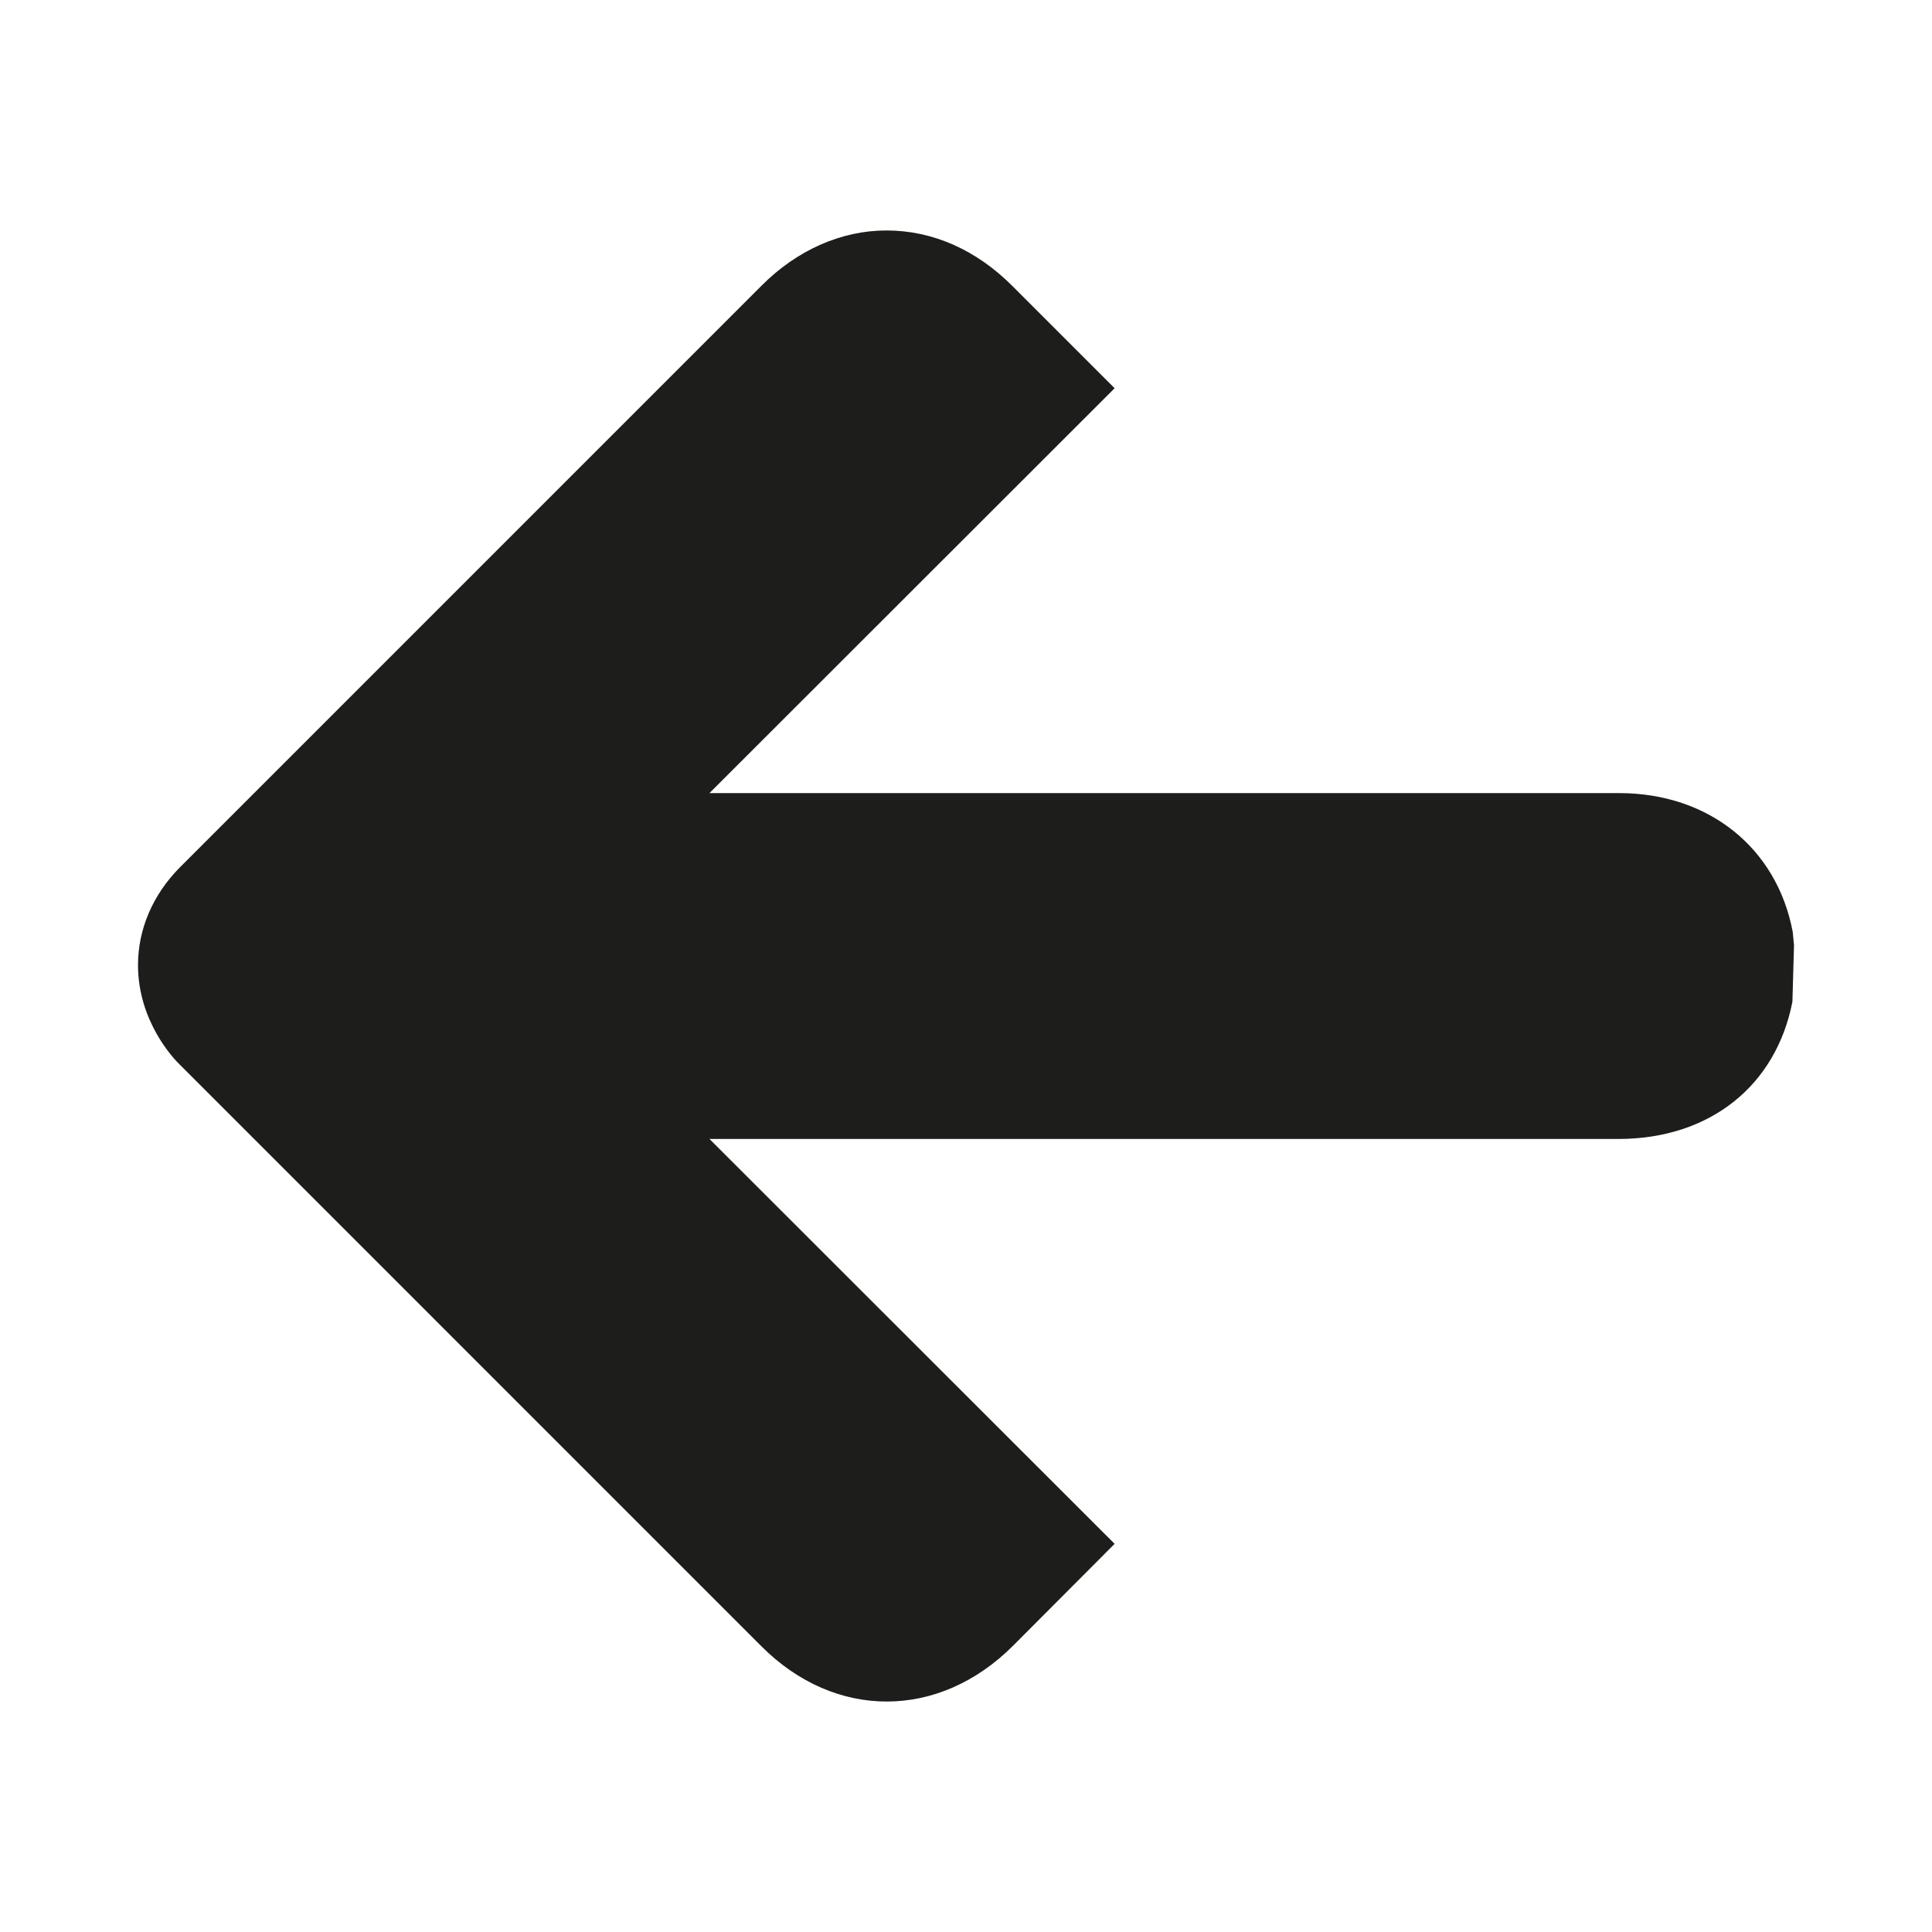
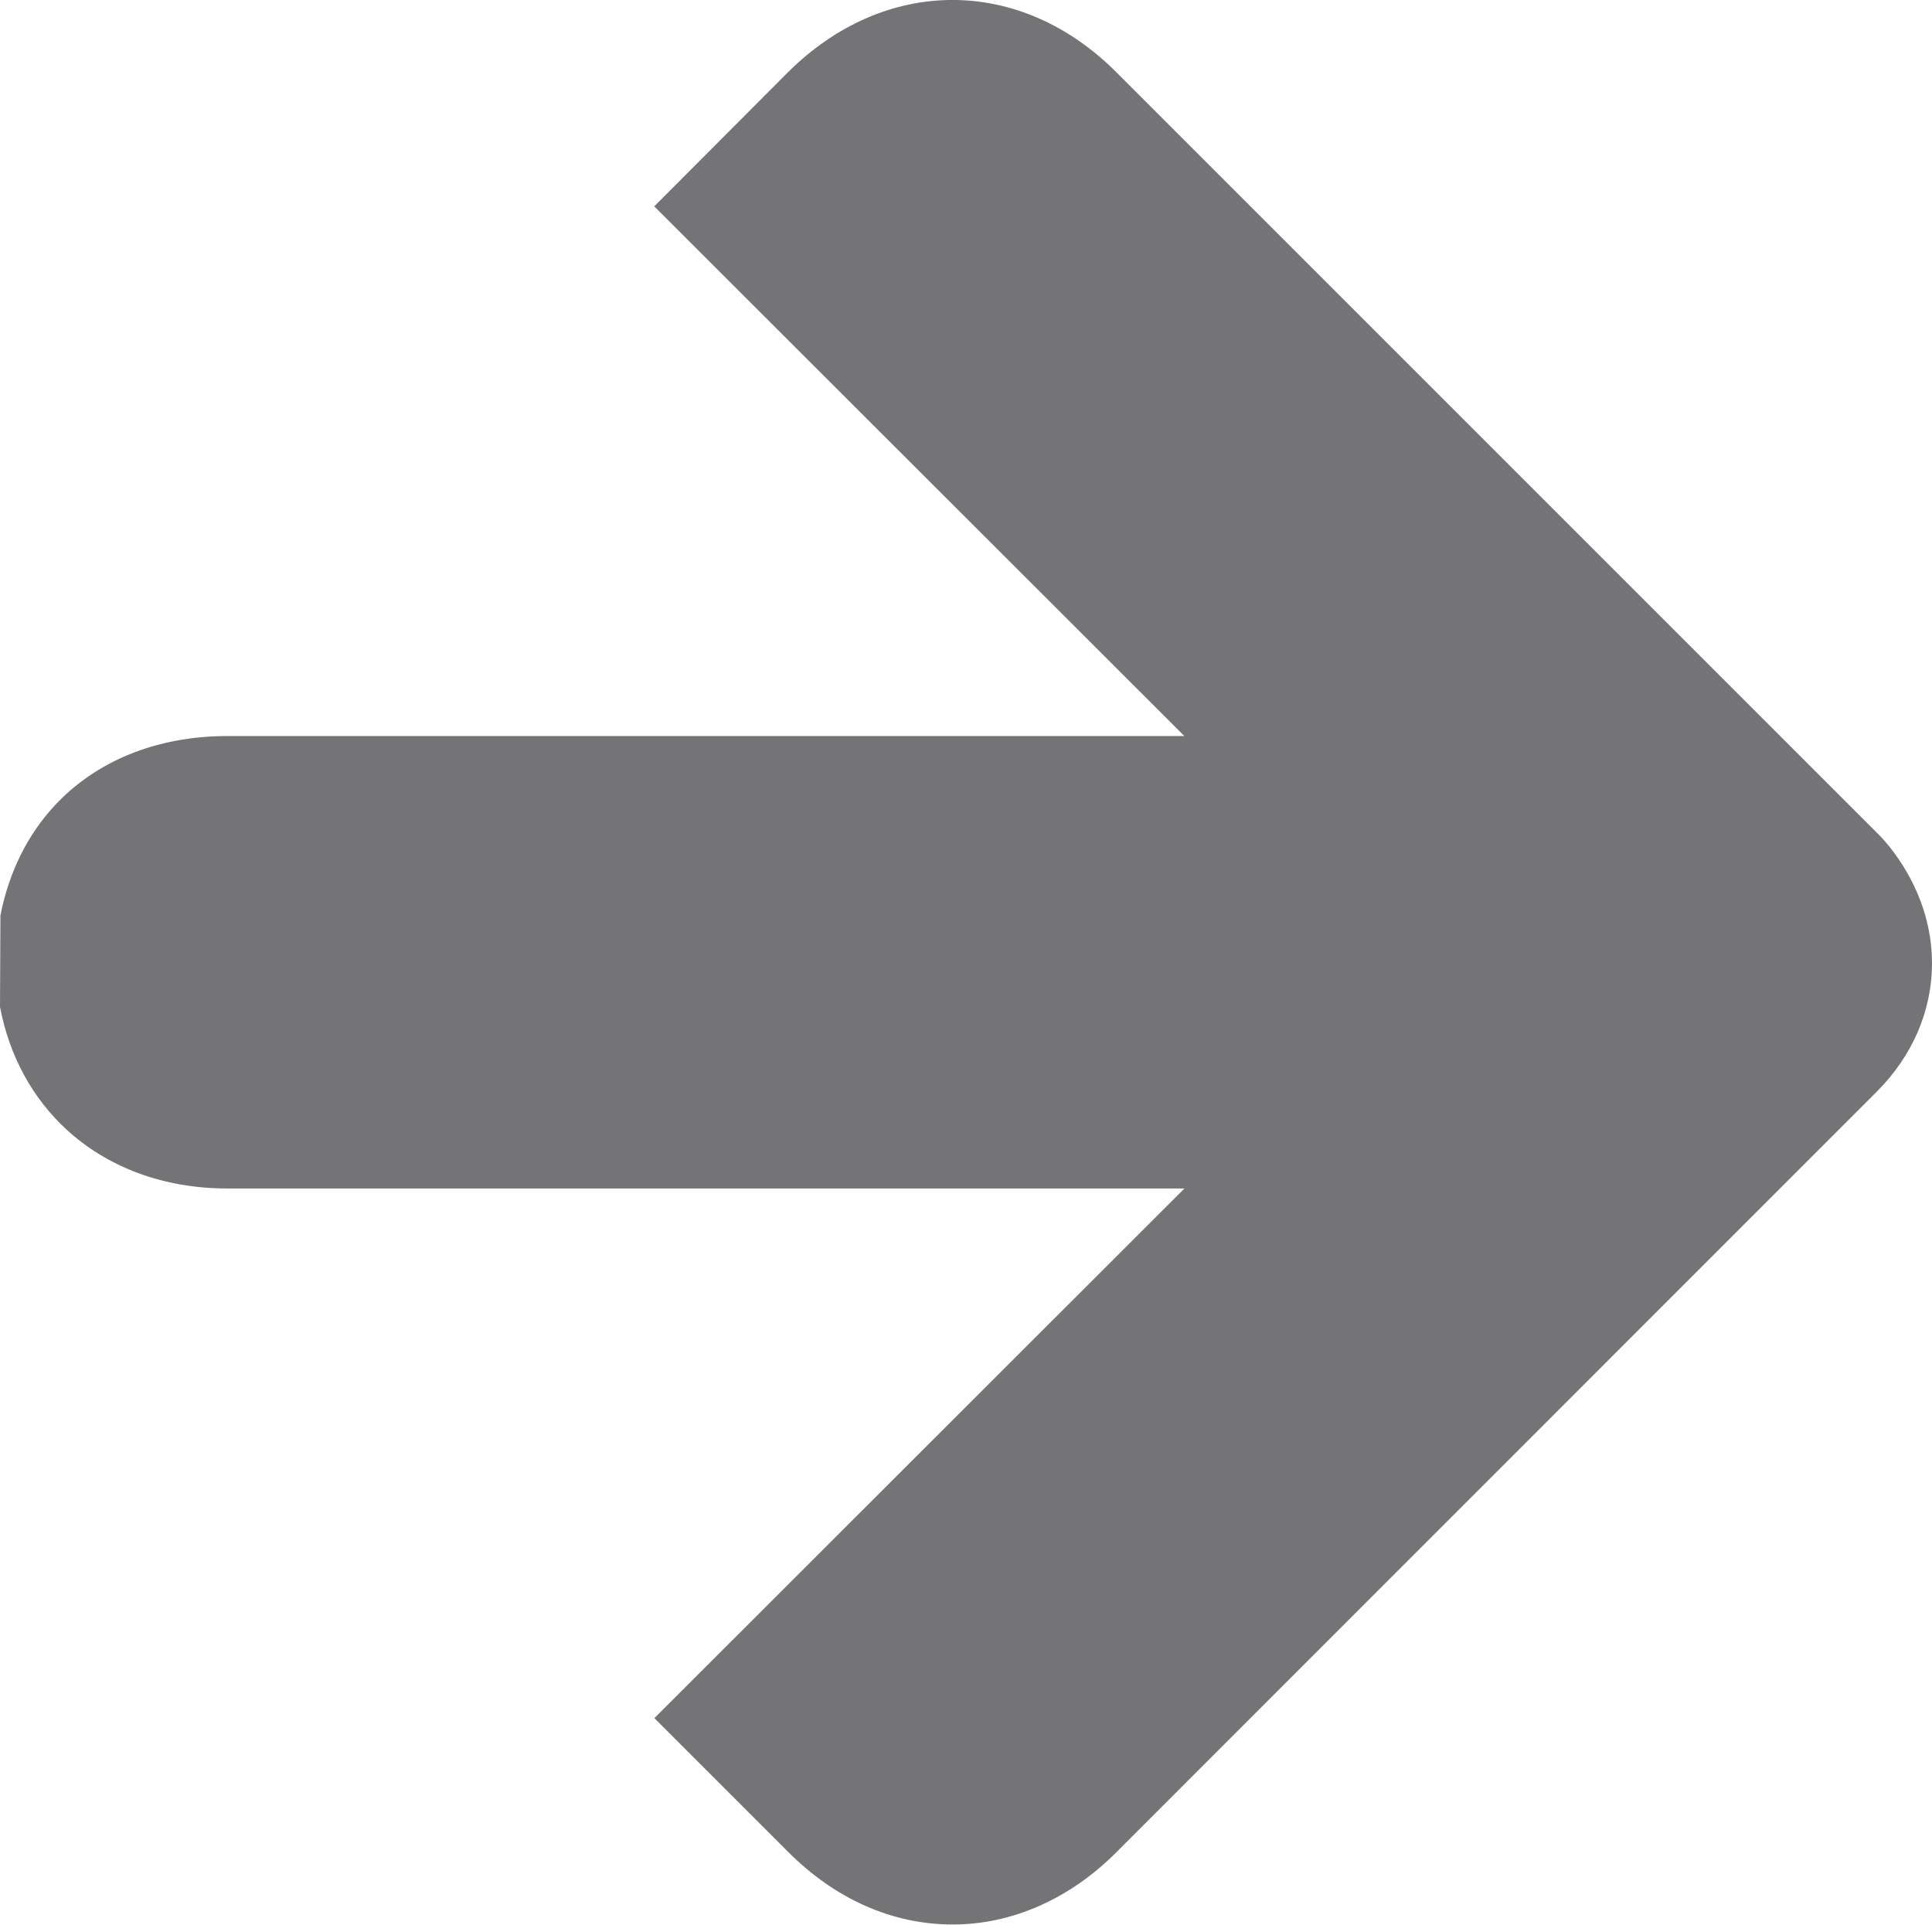
- <svg xmlns="http://www.w3.org/2000/svg" version="1.1" id="XMLID_1_" x="0px" y="0px" viewBox="0 0 700 700" enable-background="new 0 0 700 700" xml:space="preserve">
-   <g id="arrow">
-     <path id="fleche" fill="#1D1D1B" d="M65.092,314.343C55.373,324.176,50,336.636,50,349.671   c0,20.353,12.918,33.957,15.205,36.131l210.594,210.602c26.754,26.87,64.368,26.755,91.235-0.115l36.815-36.93   L257.049,412.669h329.613c32.813-0.115,56.821-19.208,62.766-49.735L650,342.466l-0.457-4.801   c-5.717-30.412-30.412-50.308-62.881-50.308H257.049l146.8-146.69l-36.815-36.815   C353.772,90.475,337.88,83.5,321.188,83.5c-16.35,0-32.469,7.09-45.389,20.122L65.092,314.343z" />
-     <rect fill="none" width="700" height="700" />
-   </g>
+ <svg xmlns="http://www.w3.org/2000/svg" version="1.1" id="XMLID_2_" x="0px" y="0px" viewBox="0 0 18.143 18.073" enable-background="new 0 0 18.143 18.073" xml:space="preserve">
+   <path id="arrow" fill="#747476" d="M17.631,10.245c0.33-0.333,0.512-0.756,0.512-1.198  c0-0.69-0.438-1.151-0.516-1.225l-7.141-7.141C9.579-0.23,8.304-0.226,7.393,0.685L6.144,1.938l4.978,4.974H2.132  c-0.67,0.002-1.231,0.238-1.616,0.65C0.262,7.835,0.084,8.186,0.004,8.598L0,9.455  c0.088,0.467,0.308,0.861,0.625,1.153c0.382,0.351,0.906,0.553,1.508,0.553h8.99l-4.978,4.974l1.248,1.248  c0.45,0.454,0.989,0.69,1.555,0.69c0.554,0,1.101-0.24,1.539-0.682L17.631,10.245z" />
</svg>
